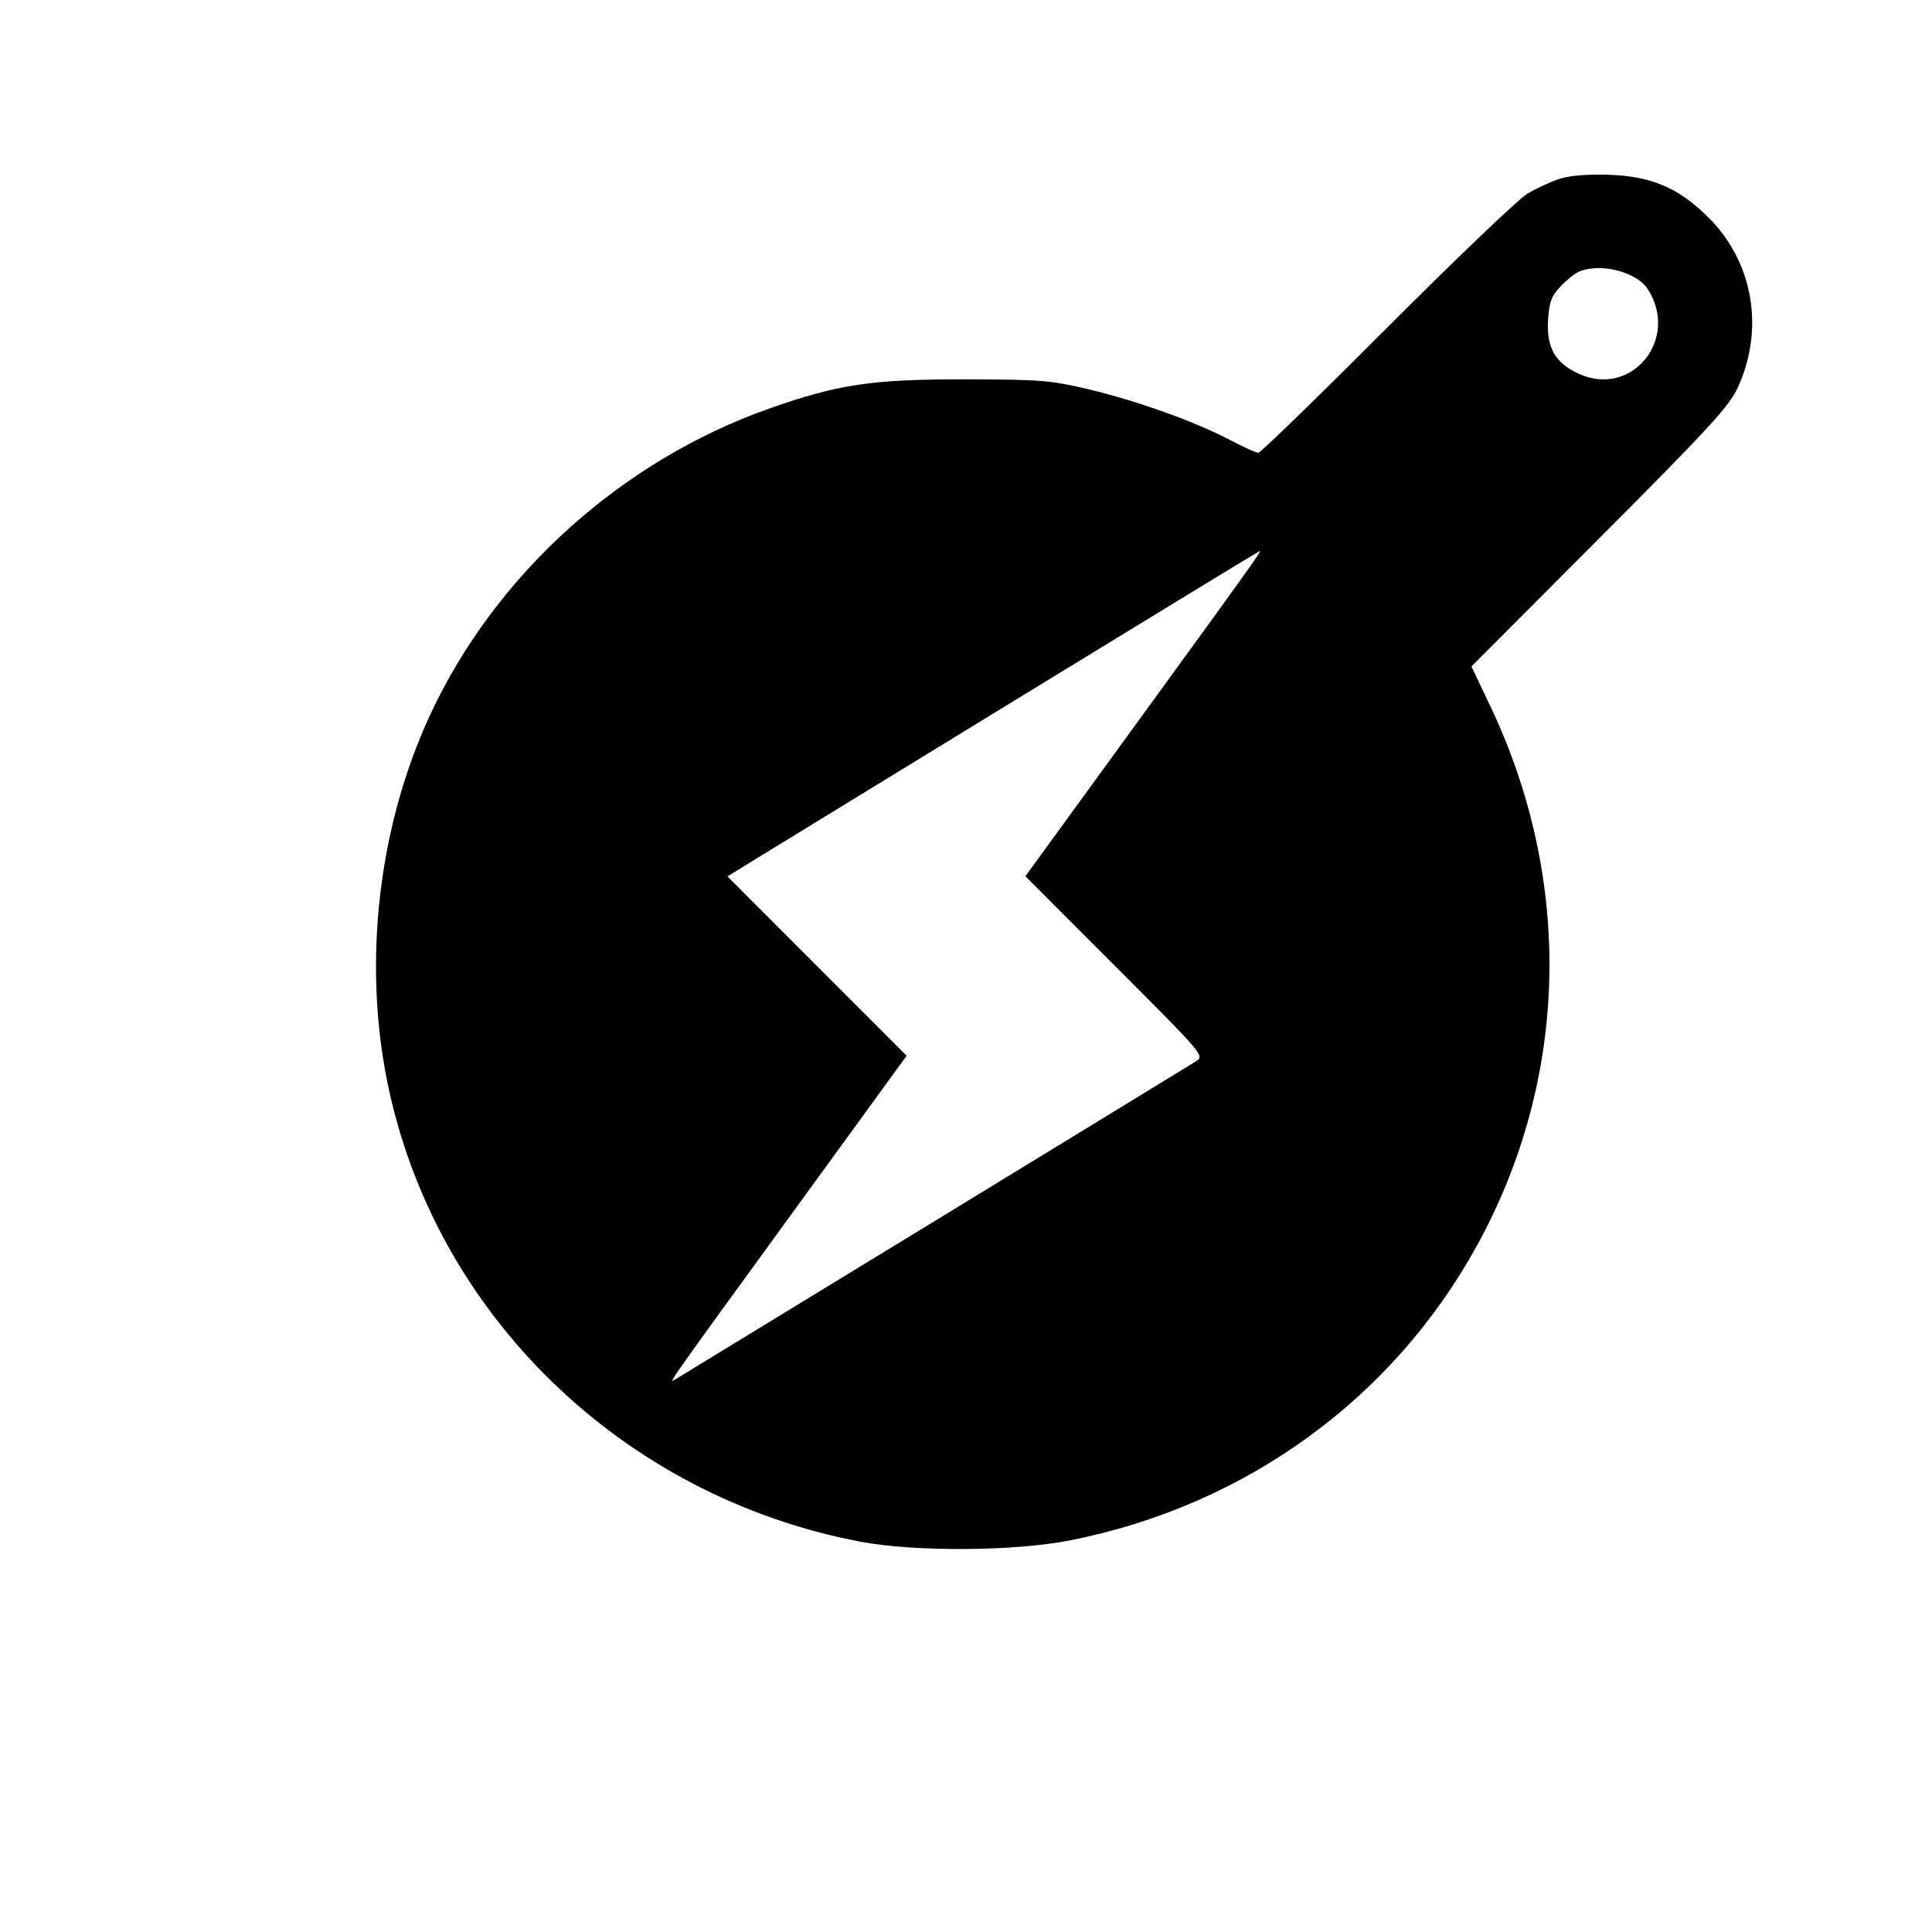
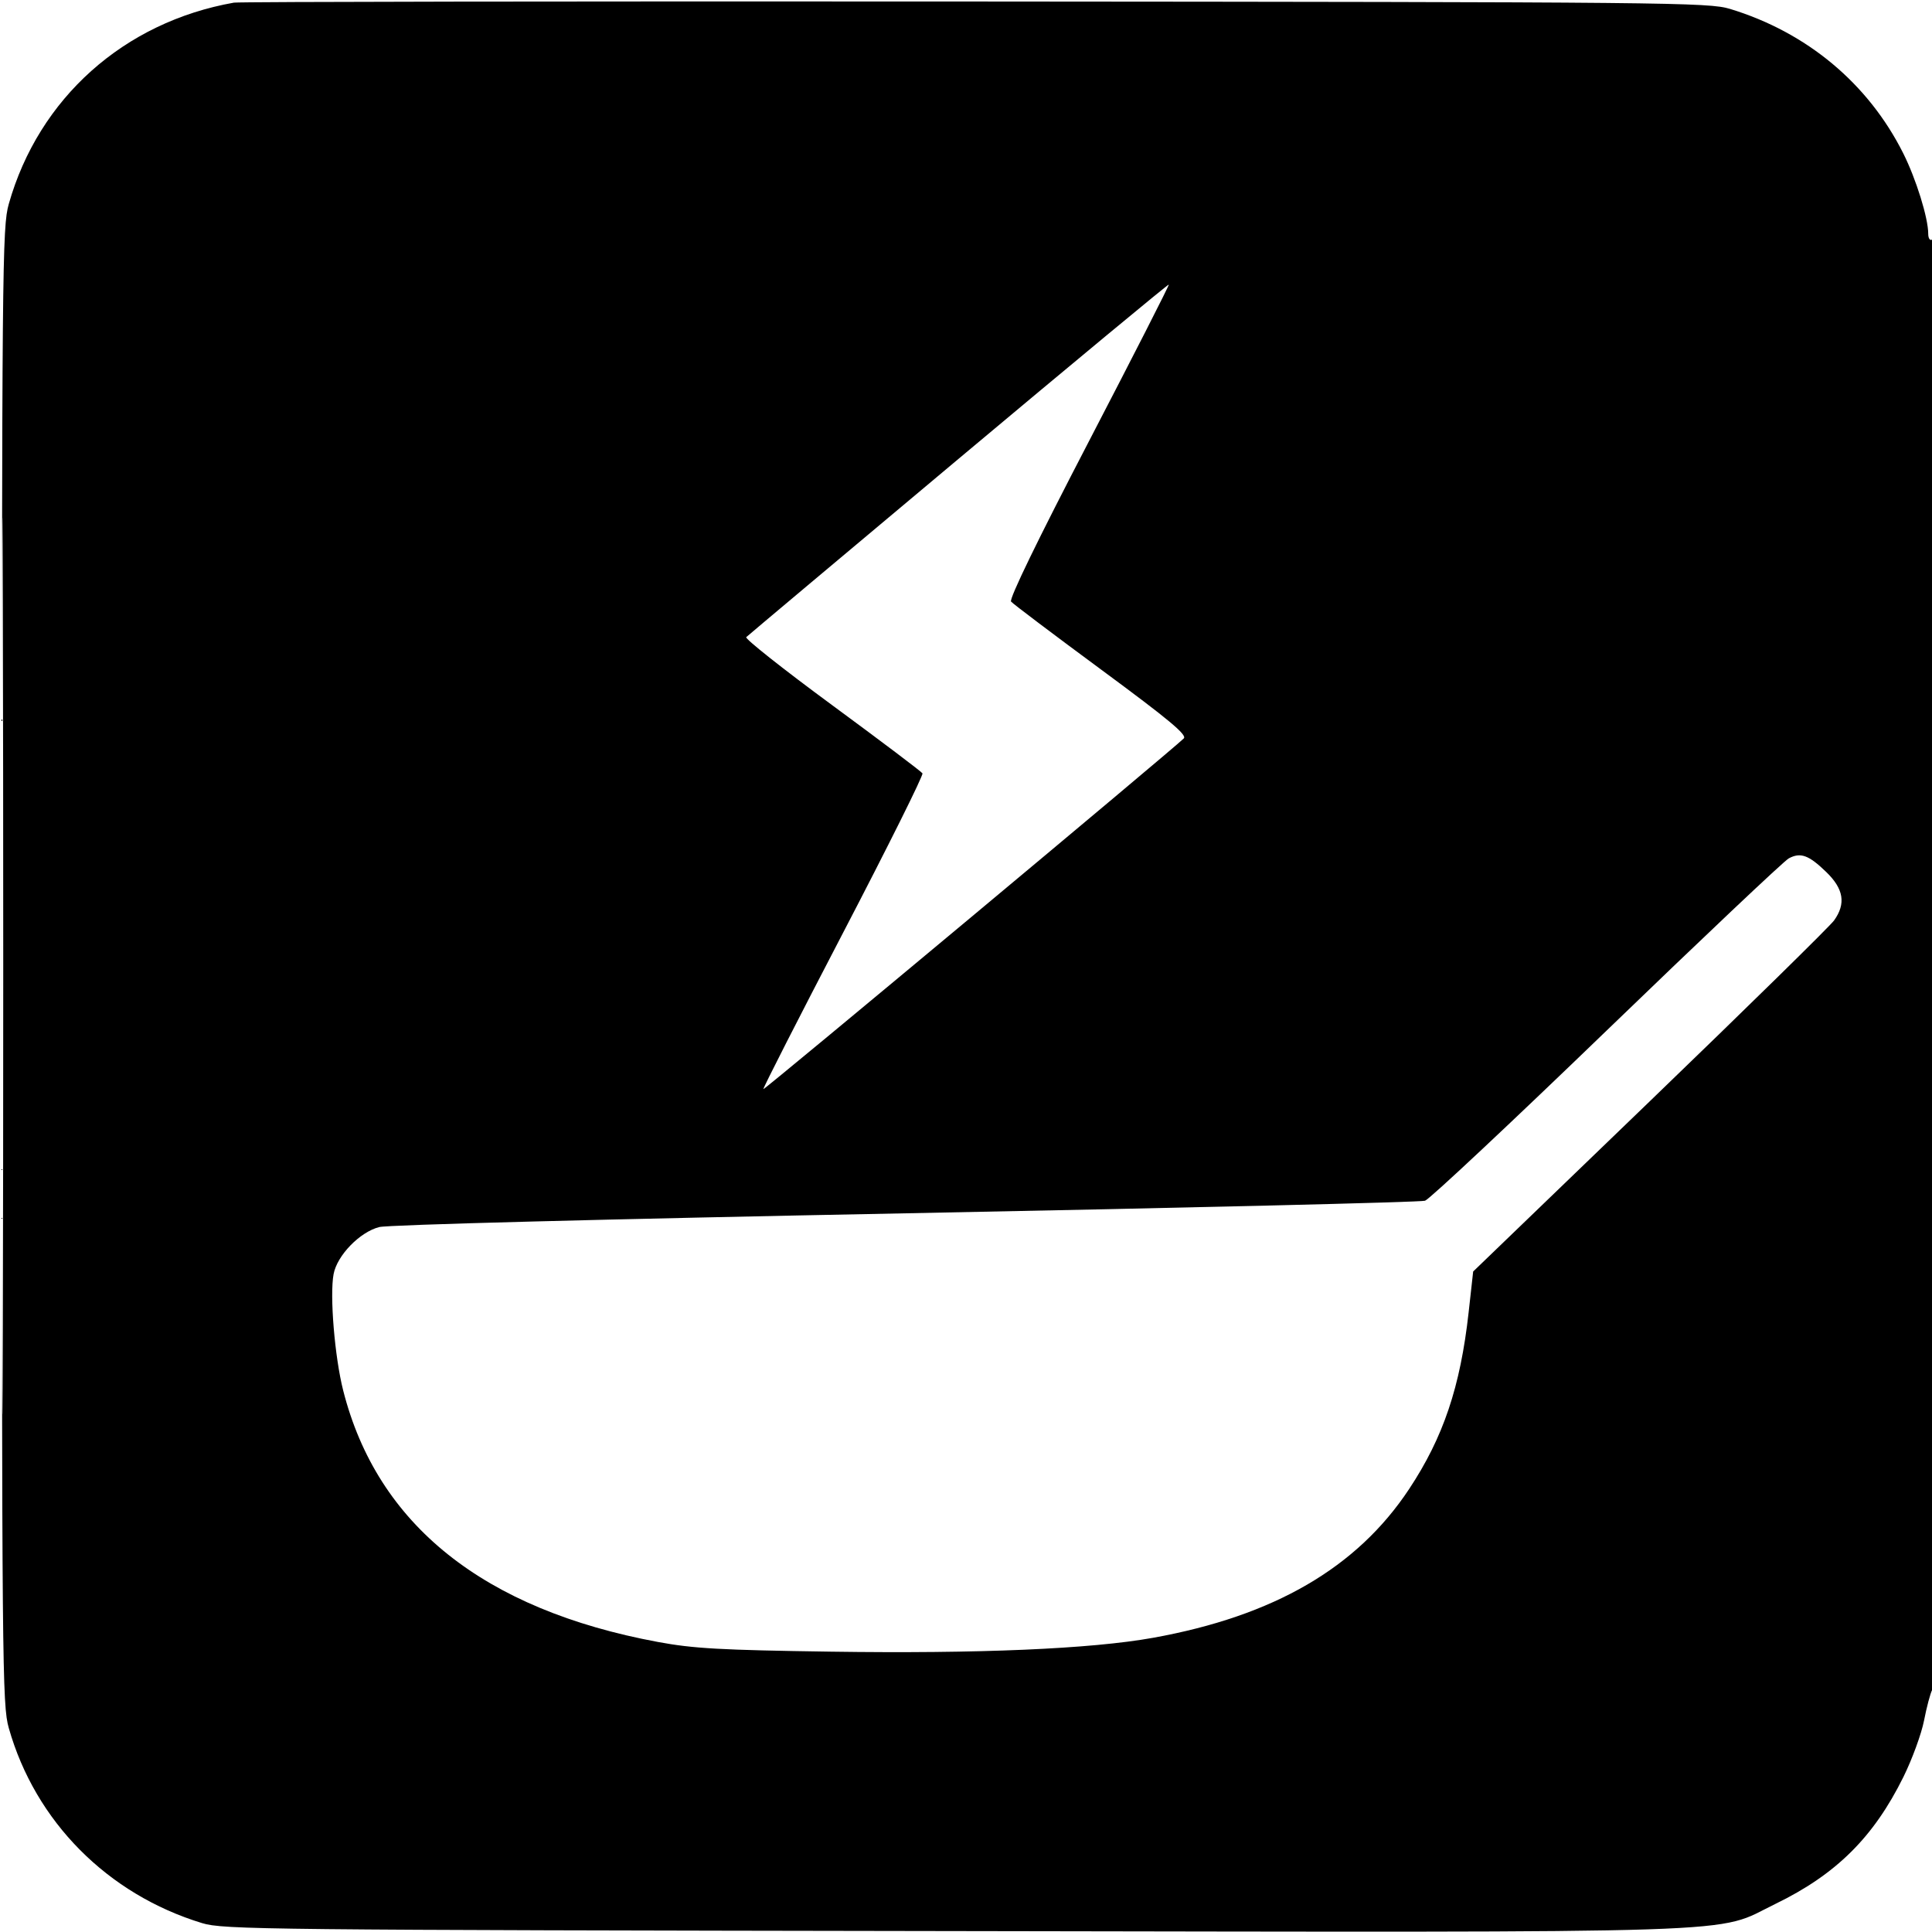
<svg xmlns="http://www.w3.org/2000/svg" width="512" height="512" viewBox="0 0 512 512" version="1.1">
-   <path d="M 413.286 47.394 C 410.968 48.150, 407.143 49.916, 404.786 51.319 C 402.429 52.722, 385.653 68.750, 367.506 86.935 C 349.359 105.121, 334.044 120, 333.473 120 C 332.902 120, 329.524 118.471, 325.967 116.603 C 316.701 111.735, 301.235 106.190, 288.500 103.170 C 278.414 100.778, 275.672 100.559, 255.500 100.531 C 231.189 100.497, 222.140 101.844, 204.119 108.178 C 164.725 122.027, 131.269 152.205, 113.963 189.500 C 100.352 218.833, 96.171 254.518, 102.599 286.500 C 114.973 348.074, 164.798 396.571, 228 408.558 C 242.519 411.312, 268.993 411.127, 283.828 408.169 C 330.159 398.929, 369.057 370.710, 391.386 330.140 C 415.740 285.890, 417.029 233.534, 394.911 187.061 L 389.942 176.622 423.914 142.558 C 452.922 113.470, 458.272 107.647, 460.534 102.706 C 467.663 87.135, 464.633 69.498, 452.797 57.670 C 444.967 49.846, 437.687 46.705, 426.500 46.326 C 420.780 46.132, 415.964 46.522, 413.286 47.394 M 418.500 71.959 C 417.400 72.417, 415.179 74.188, 413.564 75.895 C 411.161 78.434, 410.561 80.043, 410.259 84.749 C 409.784 92.153, 412.193 96.313, 418.594 99.145 C 432.649 105.362, 445.188 89.620, 436.610 76.527 C 433.658 72.022, 424.125 69.618, 418.500 71.959 M 269 185.553 C 233.525 207.265, 201.862 226.656, 198.638 228.645 L 192.776 232.261 216.521 256.021 L 240.266 279.782 209.829 321.641 C 178.011 365.397, 177.127 366.647, 178.595 365.767 C 182.714 363.301, 315.053 282.467, 316.882 281.300 C 319.260 279.784, 319.214 279.729, 295.499 255.999 L 271.734 232.218 302.171 190.359 C 332.261 148.978, 334.414 145.963, 333.809 146.039 C 333.639 146.060, 304.475 163.842, 269 185.553" stroke="none" fill="black" fill-rule="evenodd" />
+   <path d="M 62 0.699 C 32.833 5.855, 10.277 26.017, 2.333 54.036 C 0.584 60.204, 0.500 69.460, 0.500 256 C 0.500 442.540, 0.584 451.796, 2.333 457.964 C 9.349 482.710, 28.478 502.007, 53.567 509.649 C 59.186 511.361, 69.705 511.472, 252.500 511.755 C 469.463 512.092, 453.924 512.605, 470.500 504.555 C 486.585 496.744, 496.514 486.900, 504.412 470.933 C 506.742 466.221, 509.210 459.471, 509.897 455.933 C 510.583 452.395, 511.562 448.719, 512.072 447.764 C 513.391 445.296, 513.319 62.685, 512 63.500 C 511.450 63.840, 511 63.144, 511 61.953 C 511 57.775, 507.789 47.433, 504.381 40.635 C 495.100 22.120, 478.831 8.555, 458.482 2.363 C 452.792 0.632, 443.024 0.536, 258.500 0.400 C 151.800 0.322, 63.375 0.456, 62 0.699 M 0.490 256 C 0.490 361.875, 0.607 405.188, 0.750 352.250 C 0.893 299.313, 0.893 212.688, 0.750 159.750 C 0.607 106.813, 0.490 150.125, 0.490 256 M 253.985 121.629 C 223.468 147.200, 198.167 168.450, 197.760 168.851 C 197.353 169.252, 207.577 177.346, 220.480 186.837 C 233.383 196.328, 244.176 204.475, 244.464 204.942 C 244.752 205.409, 235.315 224.362, 223.493 247.060 C 211.670 269.759, 202.133 288.466, 202.299 288.632 C 202.562 288.895, 310.513 198.845, 313.712 195.694 C 314.656 194.764, 309.828 190.740, 291.880 177.500 C 279.206 168.150, 268.435 160.018, 267.944 159.429 C 267.380 158.752, 274.960 143.144, 288.536 117.023 C 300.353 94.288, 309.897 75.564, 309.745 75.412 C 309.594 75.261, 284.502 96.058, 253.985 121.629 M 474.043 227.477 C 472.799 228.143, 451.084 248.670, 425.788 273.094 C 400.491 297.517, 378.828 317.819, 377.647 318.209 C 376.466 318.600, 314.525 320.098, 240 321.538 C 160.041 323.084, 102.860 324.578, 100.500 325.183 C 95.342 326.504, 89.335 332.698, 88.405 337.653 C 87.346 343.297, 88.691 359.604, 90.950 368.500 C 99.978 404.067, 128.155 426.571, 174.397 435.145 C 183.762 436.882, 190.923 437.283, 220.138 437.706 C 259.300 438.274, 289.140 436.992, 305.549 434.038 C 337.603 428.266, 359.599 415.492, 373.423 394.623 C 382.491 380.934, 387.006 367.535, 389.200 347.803 L 390.405 336.960 437.264 291.799 C 463.036 266.960, 484.995 245.412, 486.061 243.914 C 489.225 239.471, 488.598 235.578, 483.999 231.115 C 479.347 226.600, 477.169 225.804, 474.043 227.477" stroke="none" fill="black" fill-rule="evenodd" />
</svg>
